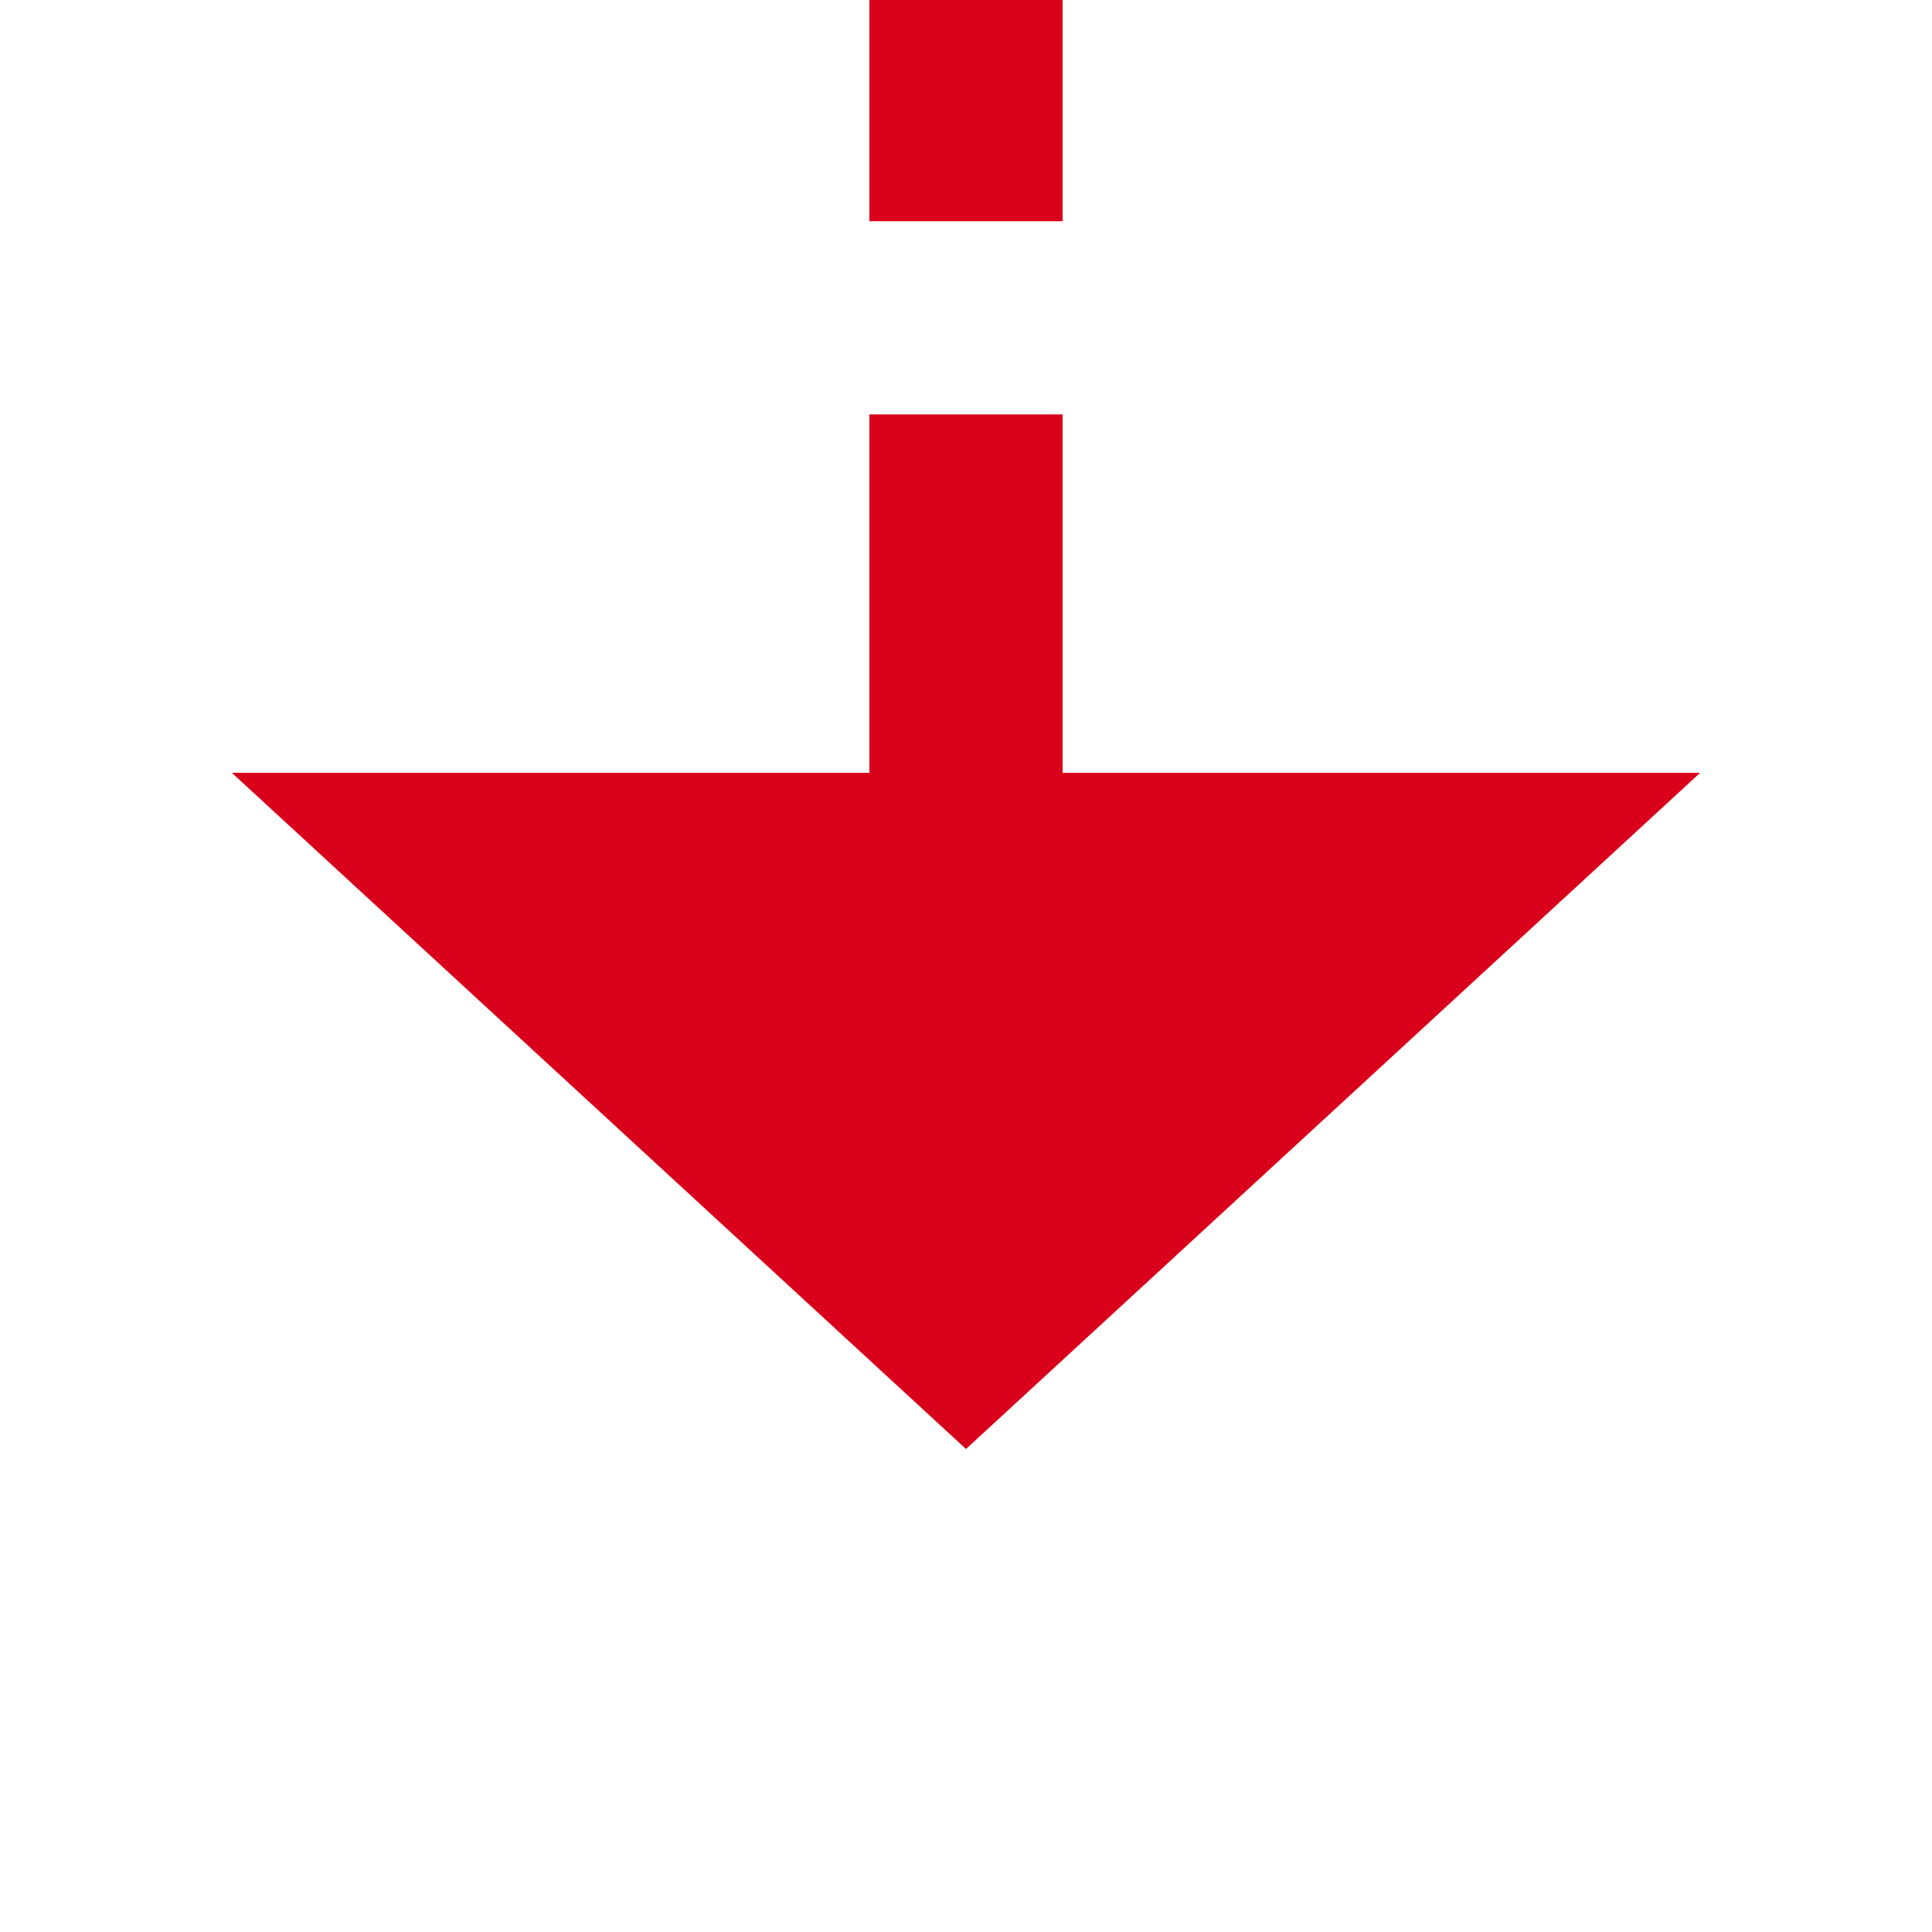
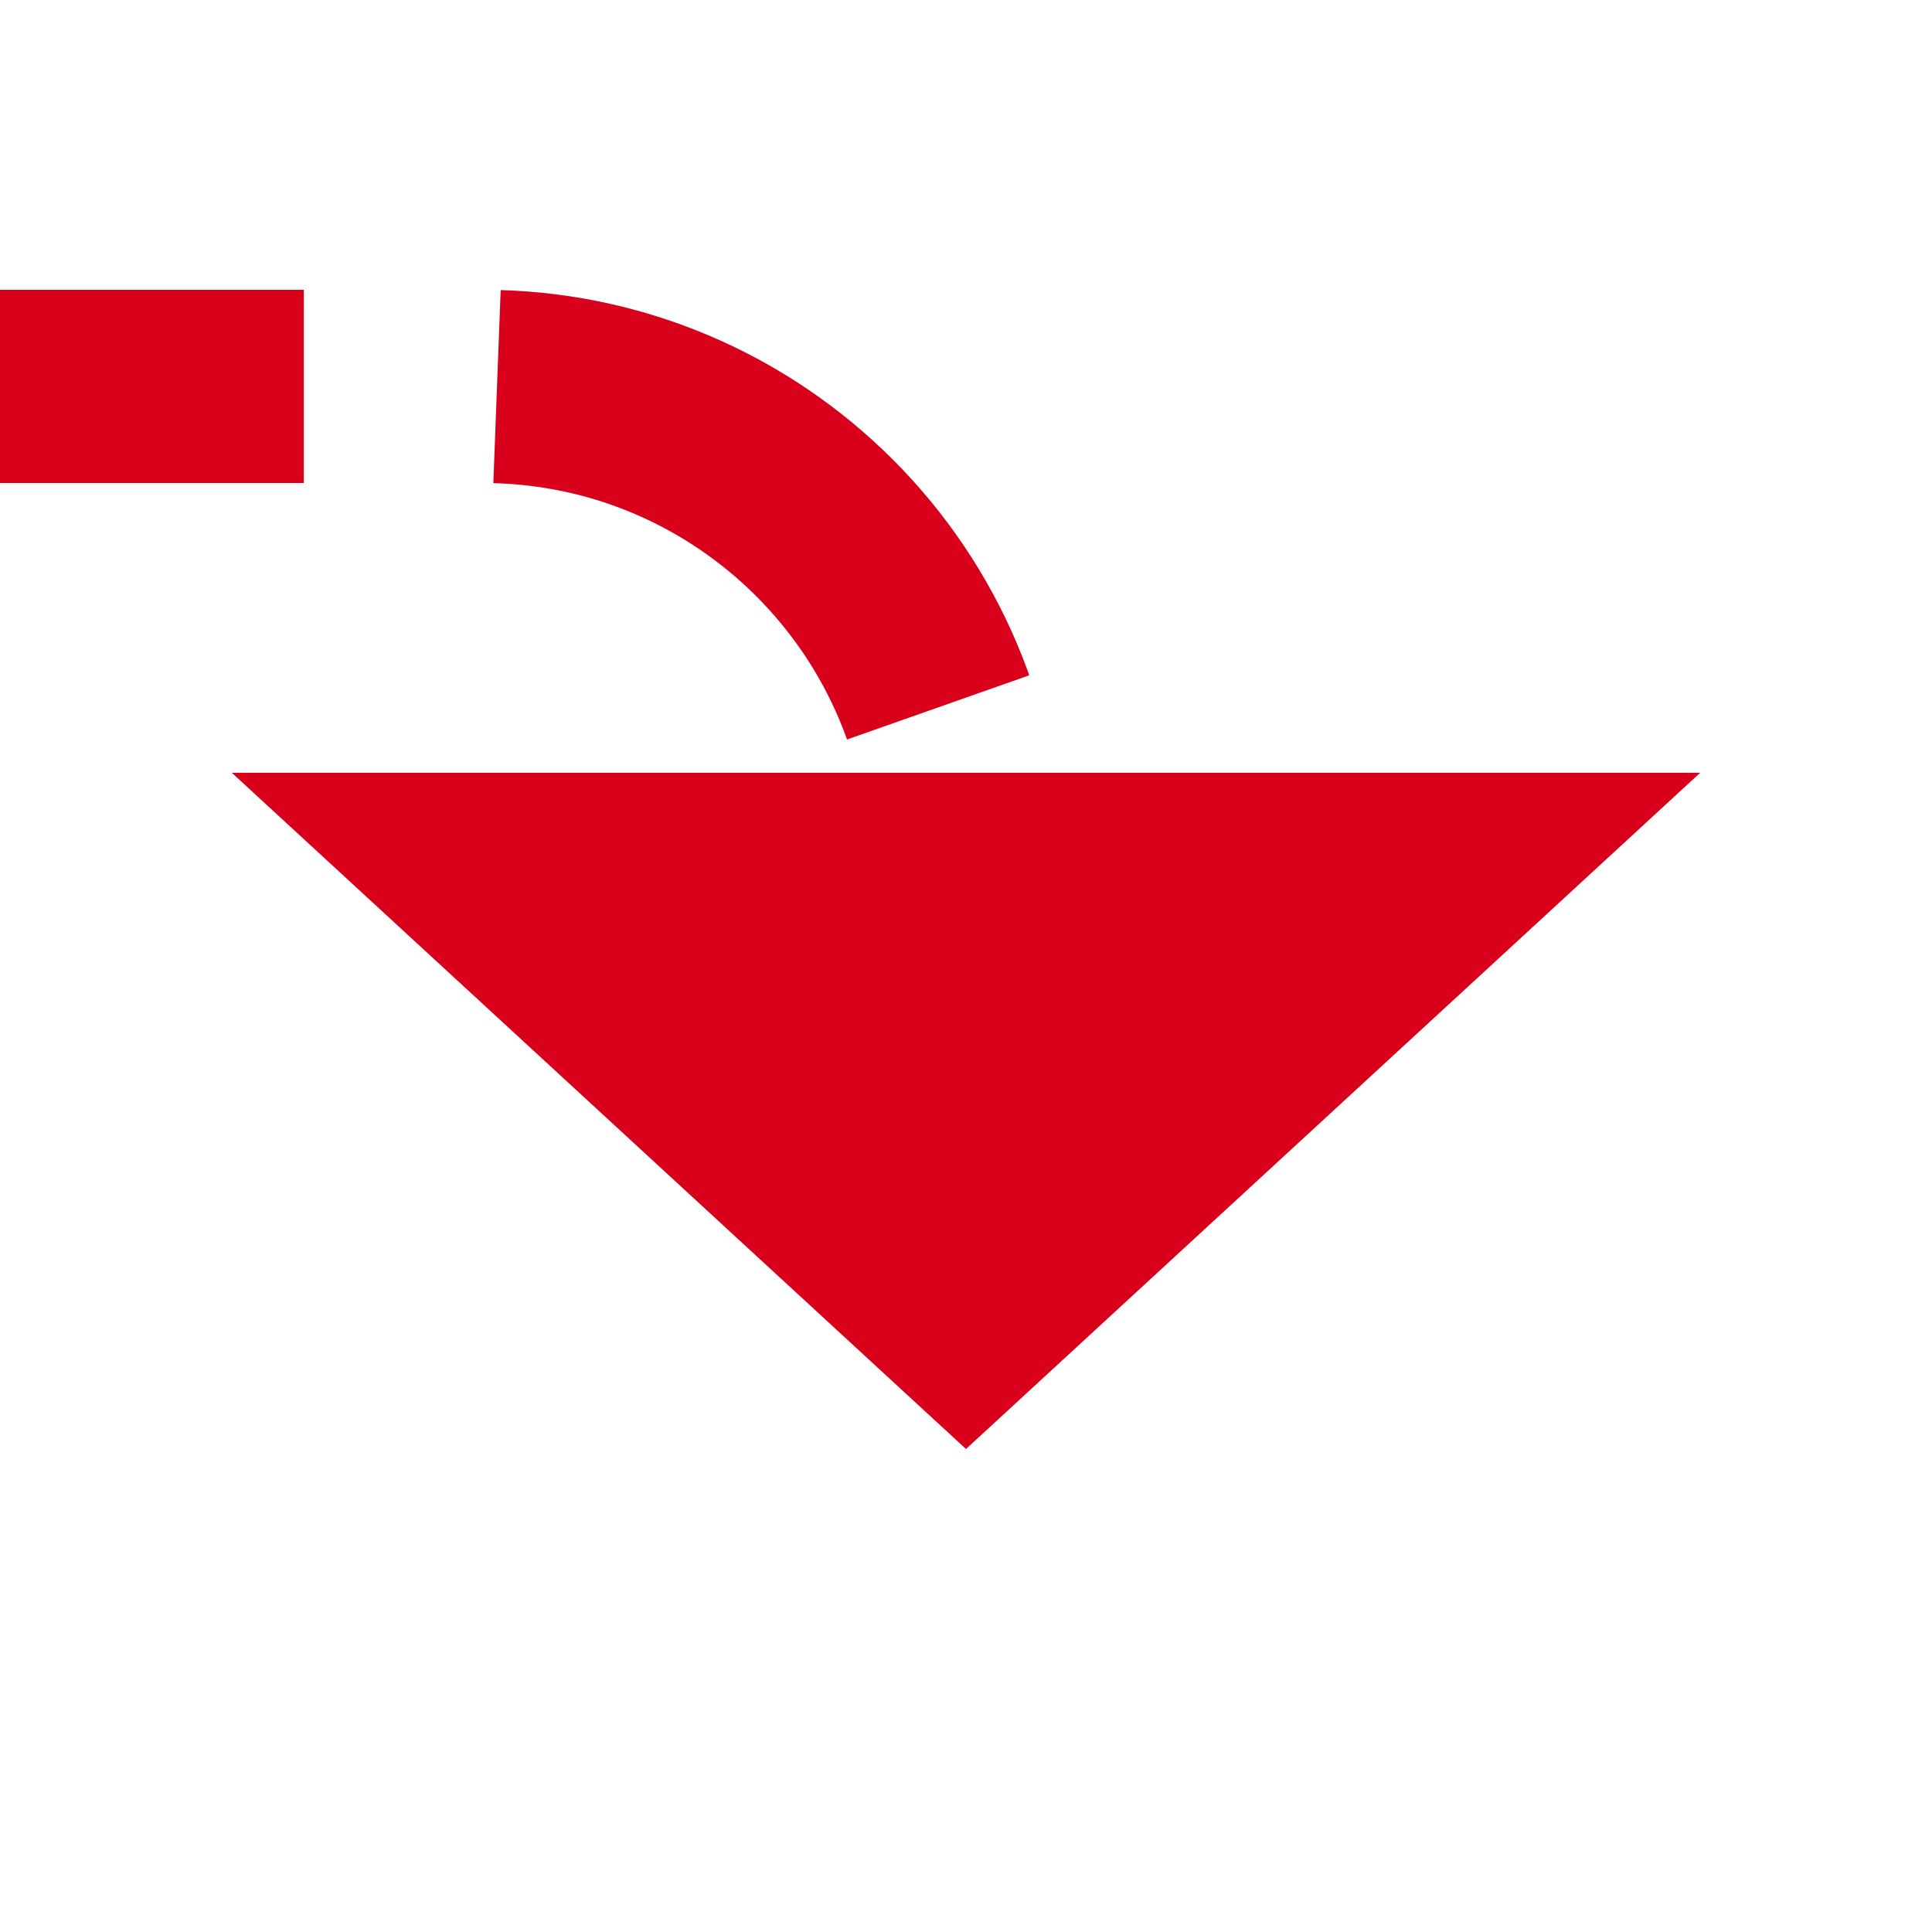
- <svg xmlns="http://www.w3.org/2000/svg" version="1.1" width="20px" height="20px" preserveAspectRatio="xMinYMid meet" viewBox="780 387 20 18">
-   <path d="M 385 743  L 385 312  A 5 5 0 0 1 390 307 L 785 307  A 5 5 0 0 1 790 312 L 790 395  " stroke-width="2" stroke-dasharray="6,2" stroke="rgba(217, 0, 27, 1)" fill="none" class="stroke" />
-   <path d="M 782.4 394  L 790 401  L 797.6 394  L 782.4 394  Z " fill-rule="nonzero" fill="rgba(217, 0, 27, 1)" stroke="none" class="fill" />
+ <svg xmlns="http://www.w3.org/2000/svg" version="1.1" width="20px" height="20px" preserveAspectRatio="xMinYMid meet" viewBox="781 387 20 18">
+   <path d="M 385 743  L 385 395  A 5 5 0 0 1 390 390 L 786 390  A 5 5 0 0 1 791 395 L 791 395  " stroke-width="2" stroke-dasharray="6,2" stroke="rgba(217, 0, 27, 1)" fill="none" class="stroke" />
+   <path d="M 783.4 394  L 791 401  L 798.6 394  L 783.4 394  Z " fill-rule="nonzero" fill="rgba(217, 0, 27, 1)" stroke="none" class="fill" />
</svg>
